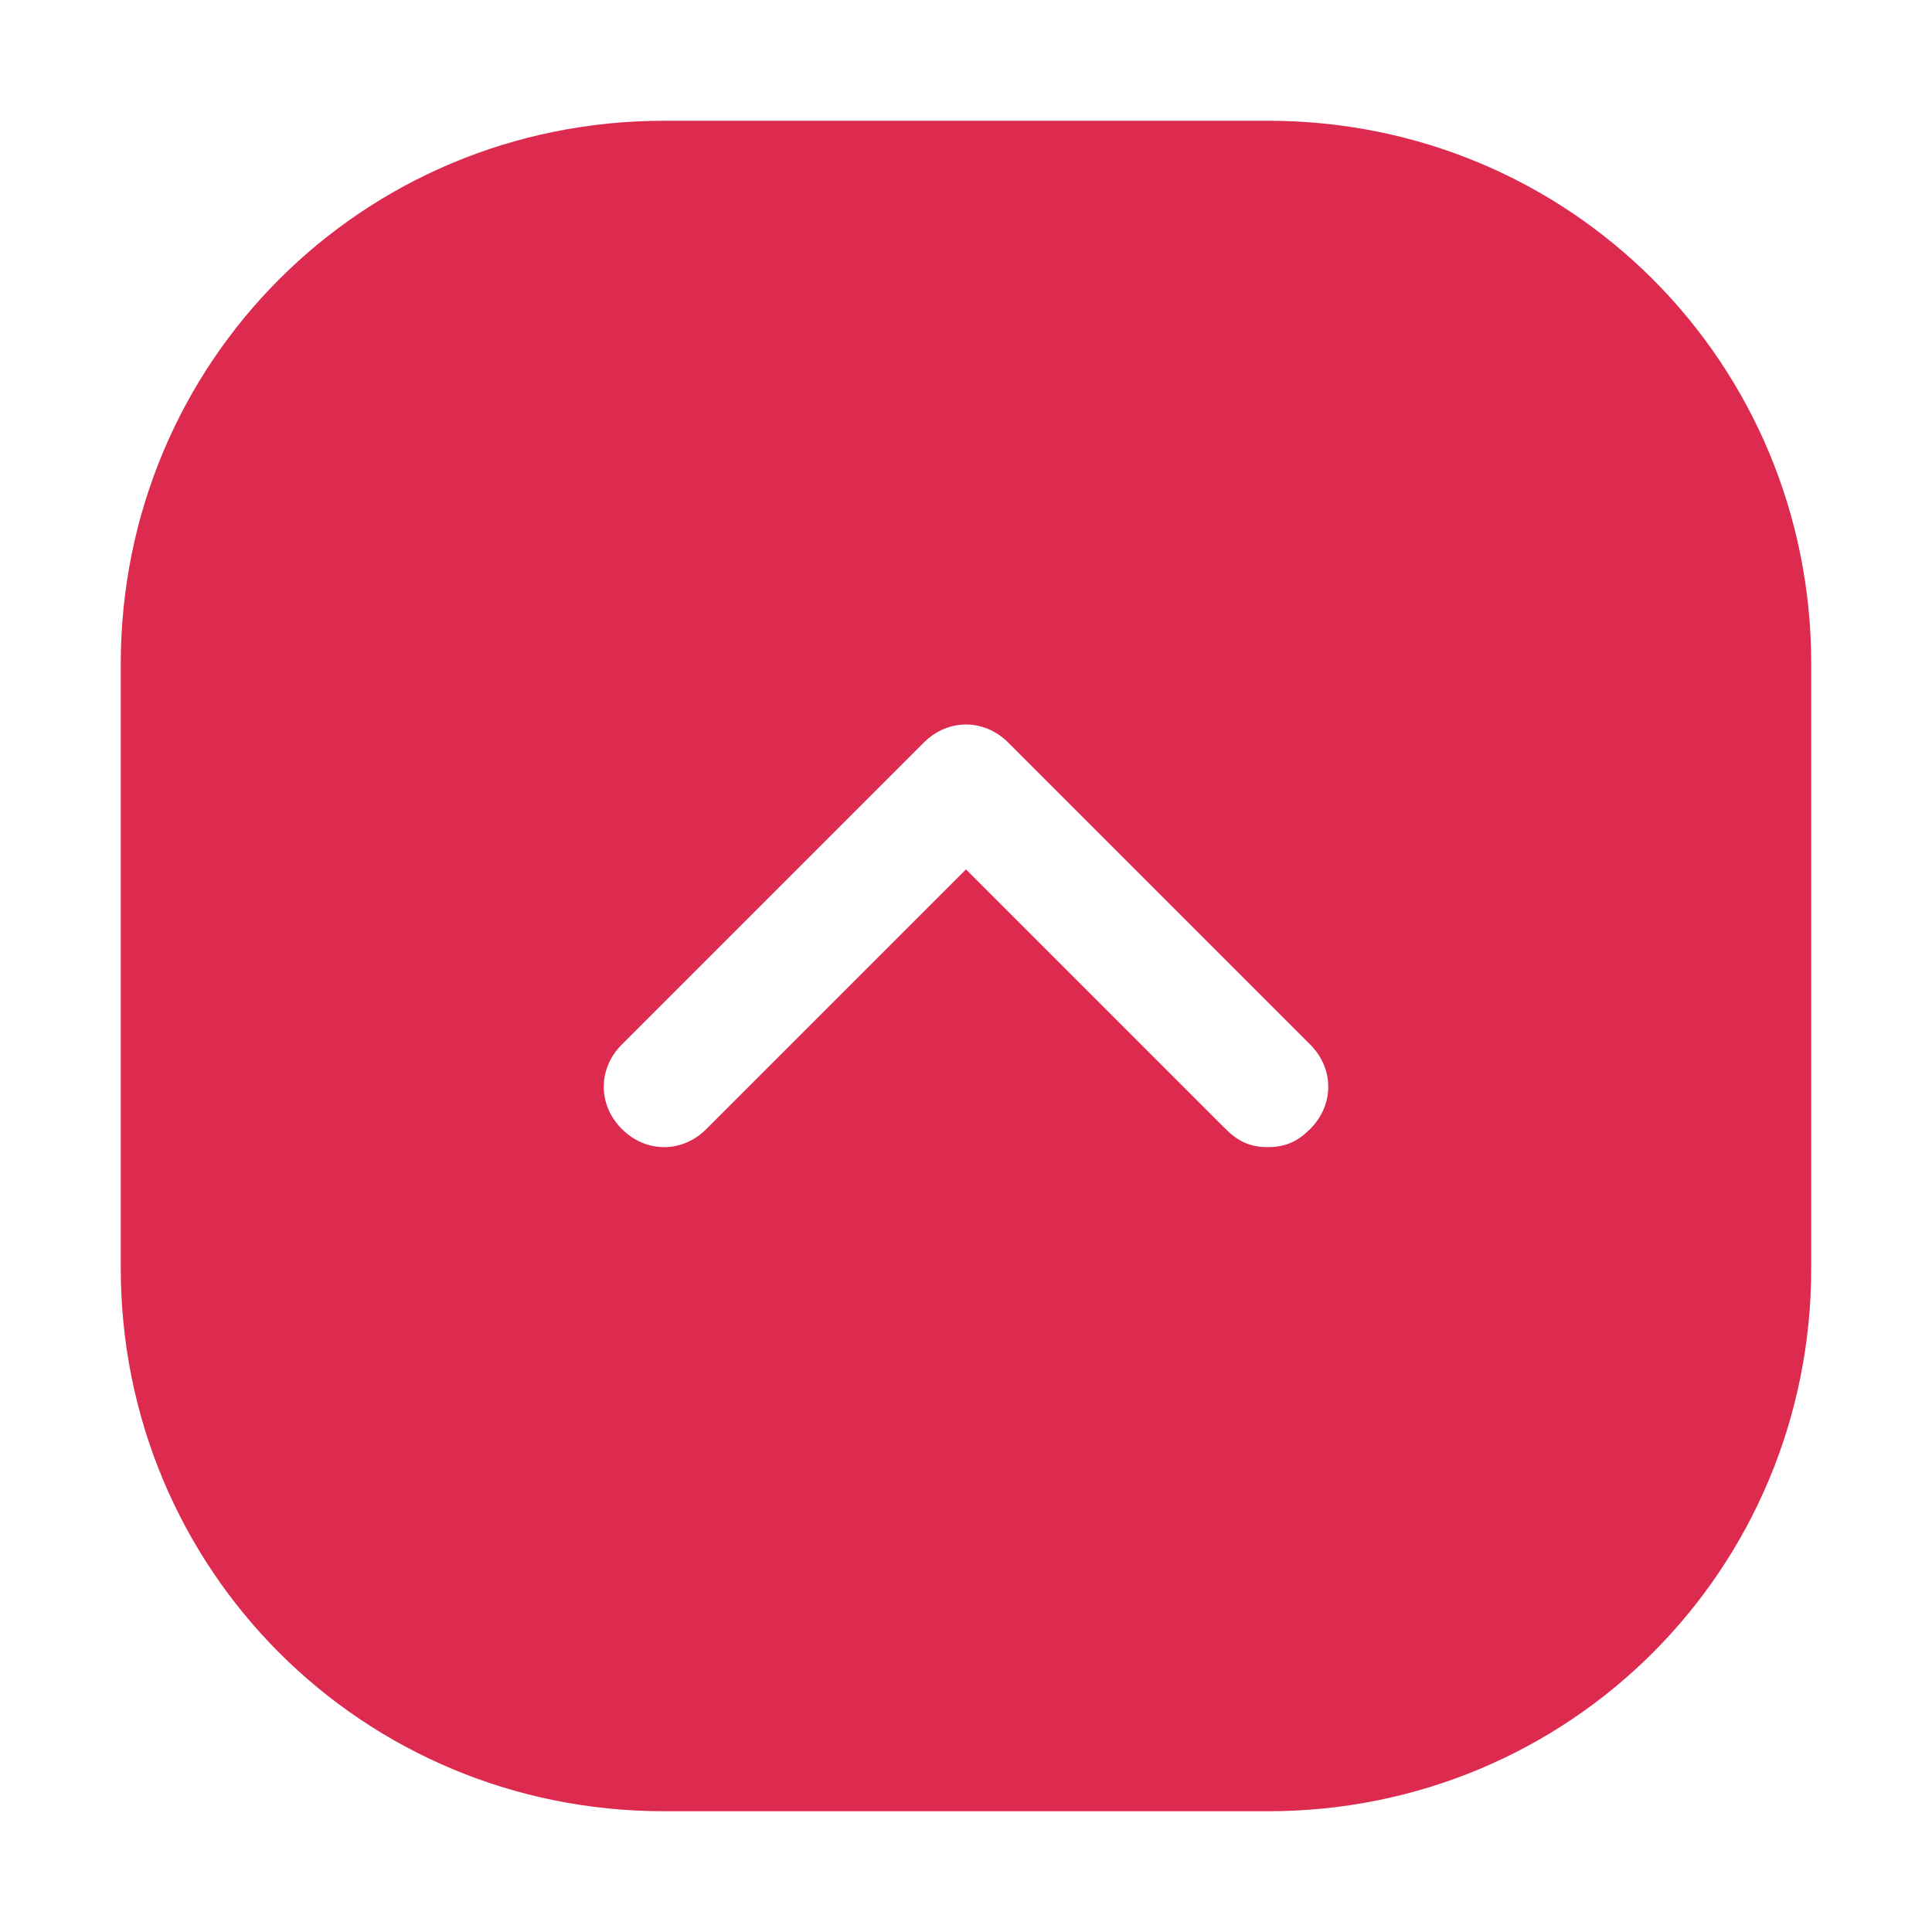
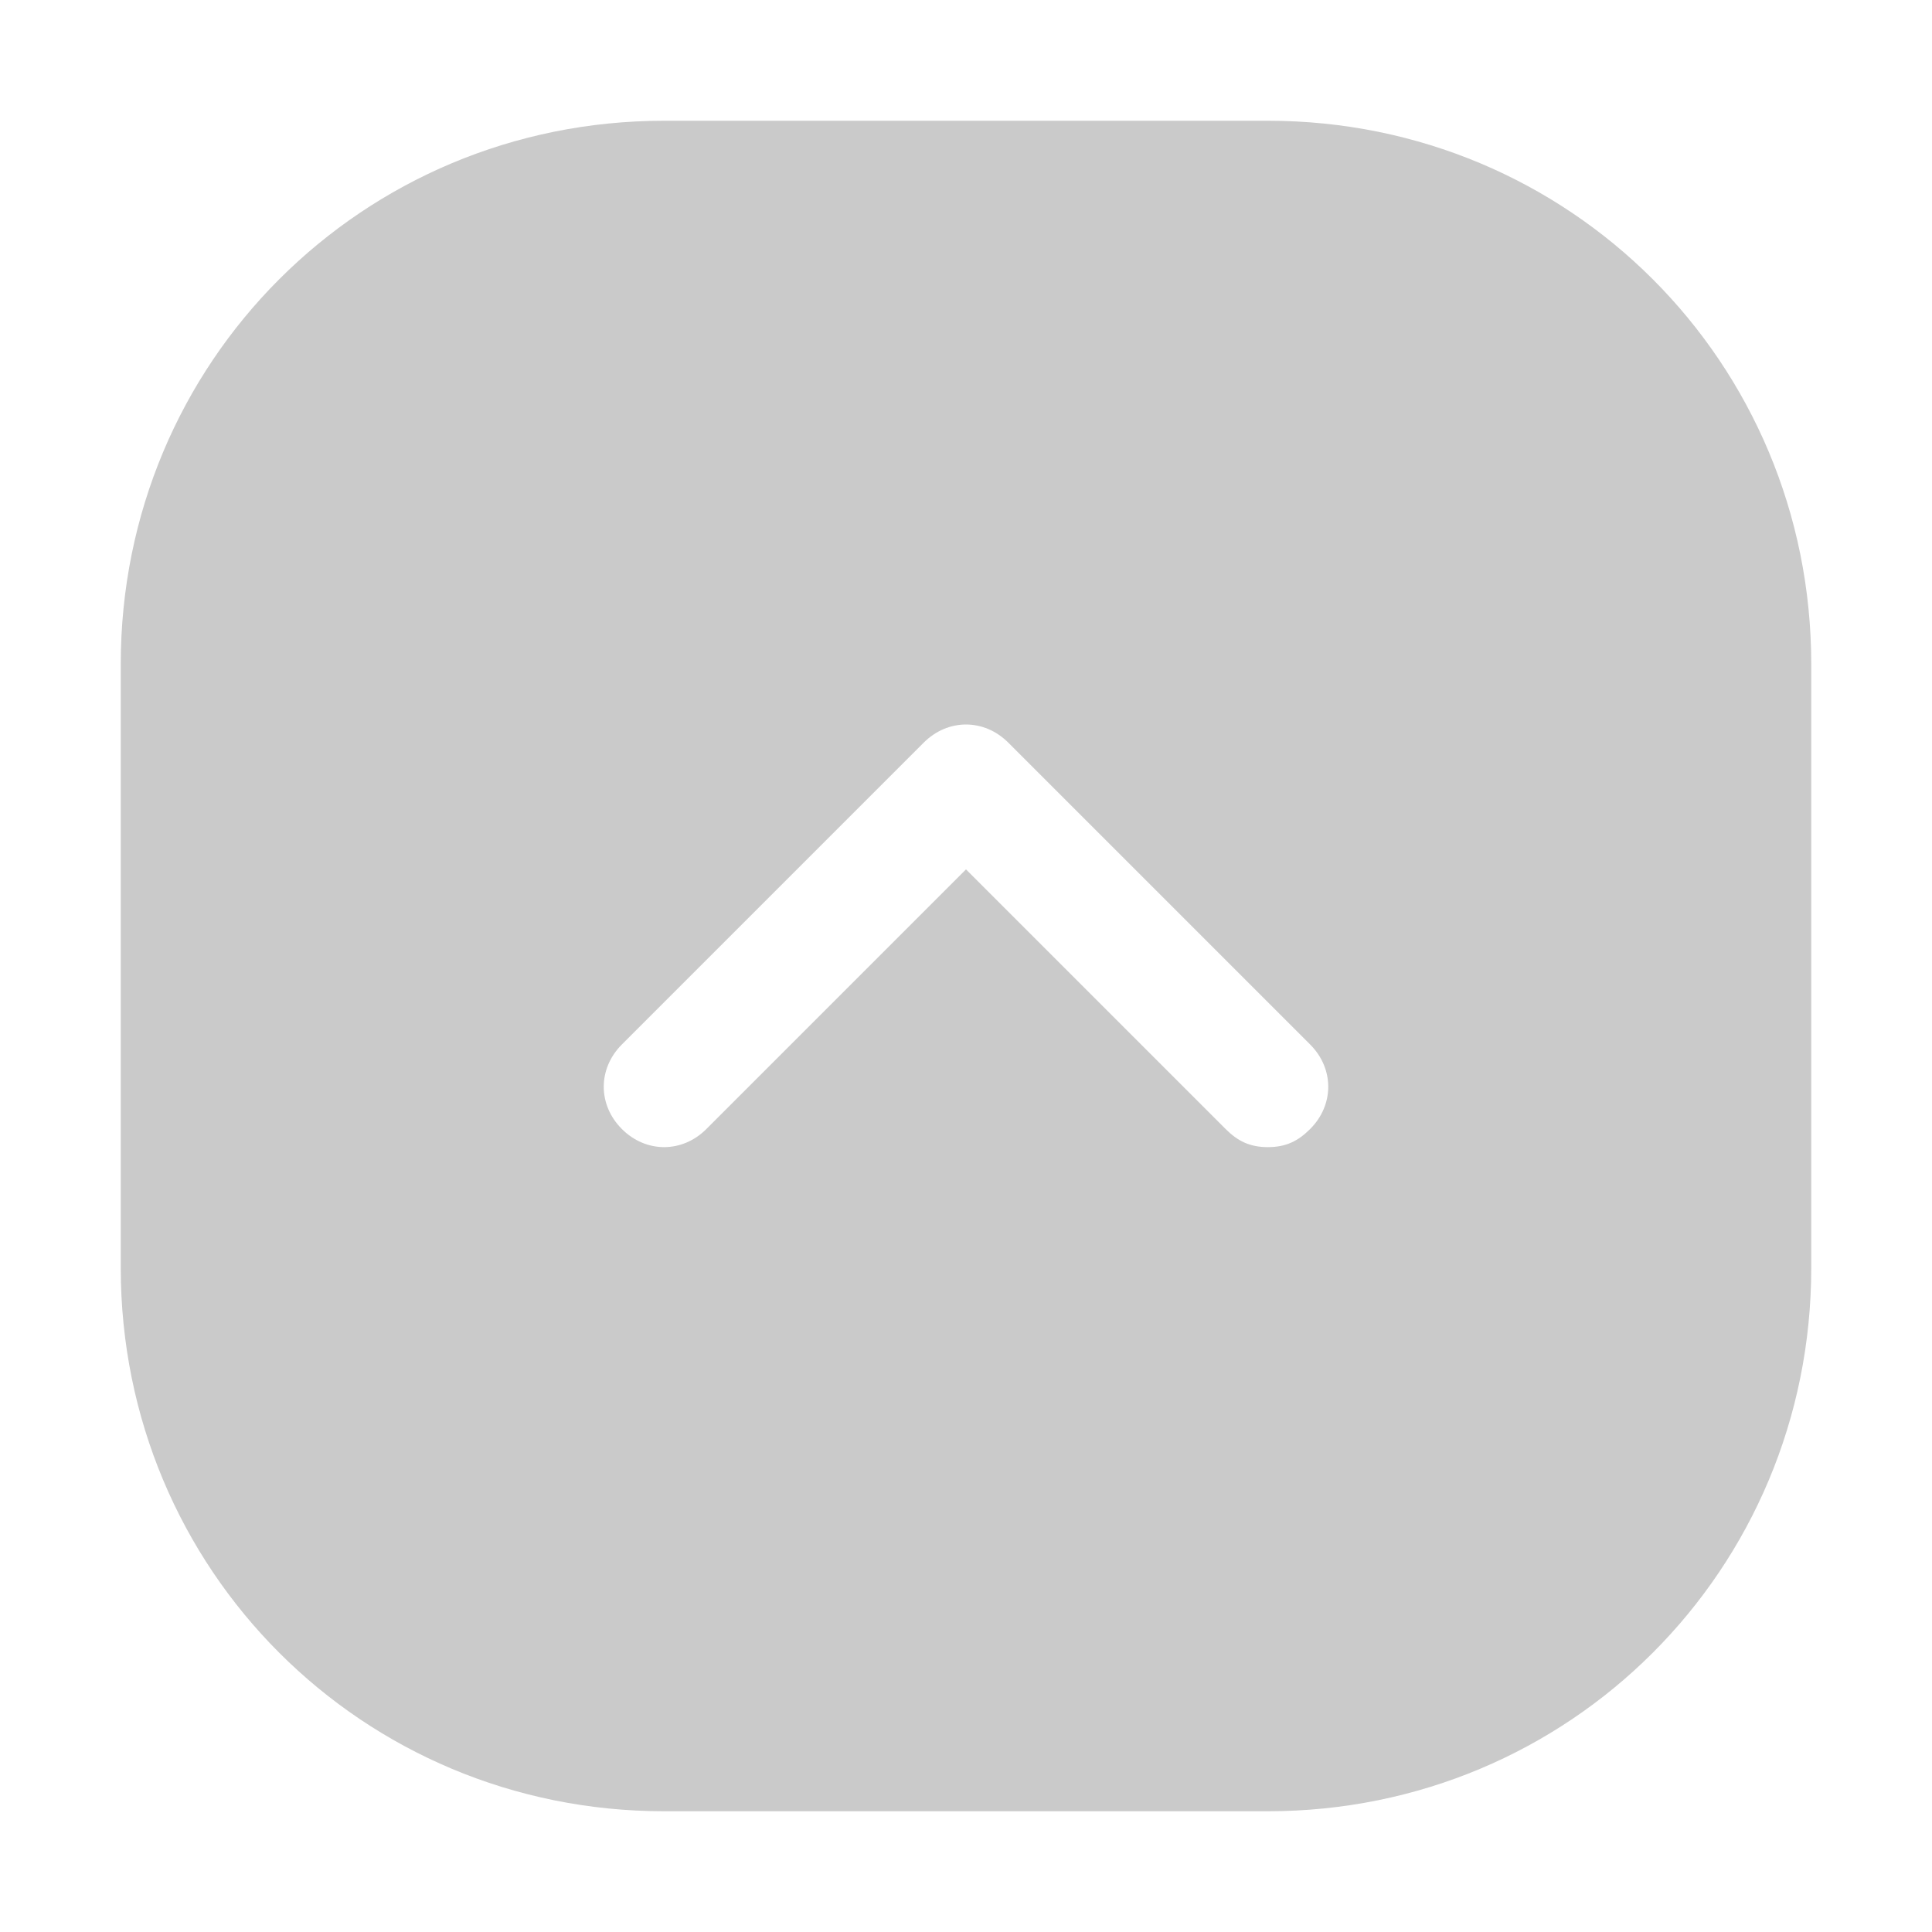
- <svg xmlns="http://www.w3.org/2000/svg" fill="#dd2b4f" height="40px" width="40px" version="1.1" id="Icons" viewBox="0 0 32 32" xml:space="preserve">
+ <svg xmlns="http://www.w3.org/2000/svg" fill="#CACACA" height="40px" width="40px" version="1.1" id="Icons" viewBox="0 0 32 32" xml:space="preserve">
  <path d="M21,2H11c-5,0-9,4-9,9v10c0,5,4,9,9,9h10c5,0,9-4,9-9V11C30,6,26,2,21,2z M21.7,18.7C21.5,18.9,21.3,19,21,19  s-0.5-0.1-0.7-0.3L16,14.4l-4.3,4.3c-0.4,0.4-1,0.4-1.4,0s-0.4-1,0-1.4l5-5c0.4-0.4,1-0.4,1.4,0l5,5C22.1,17.7,22.1,18.3,21.7,18.7z  " />
</svg>
